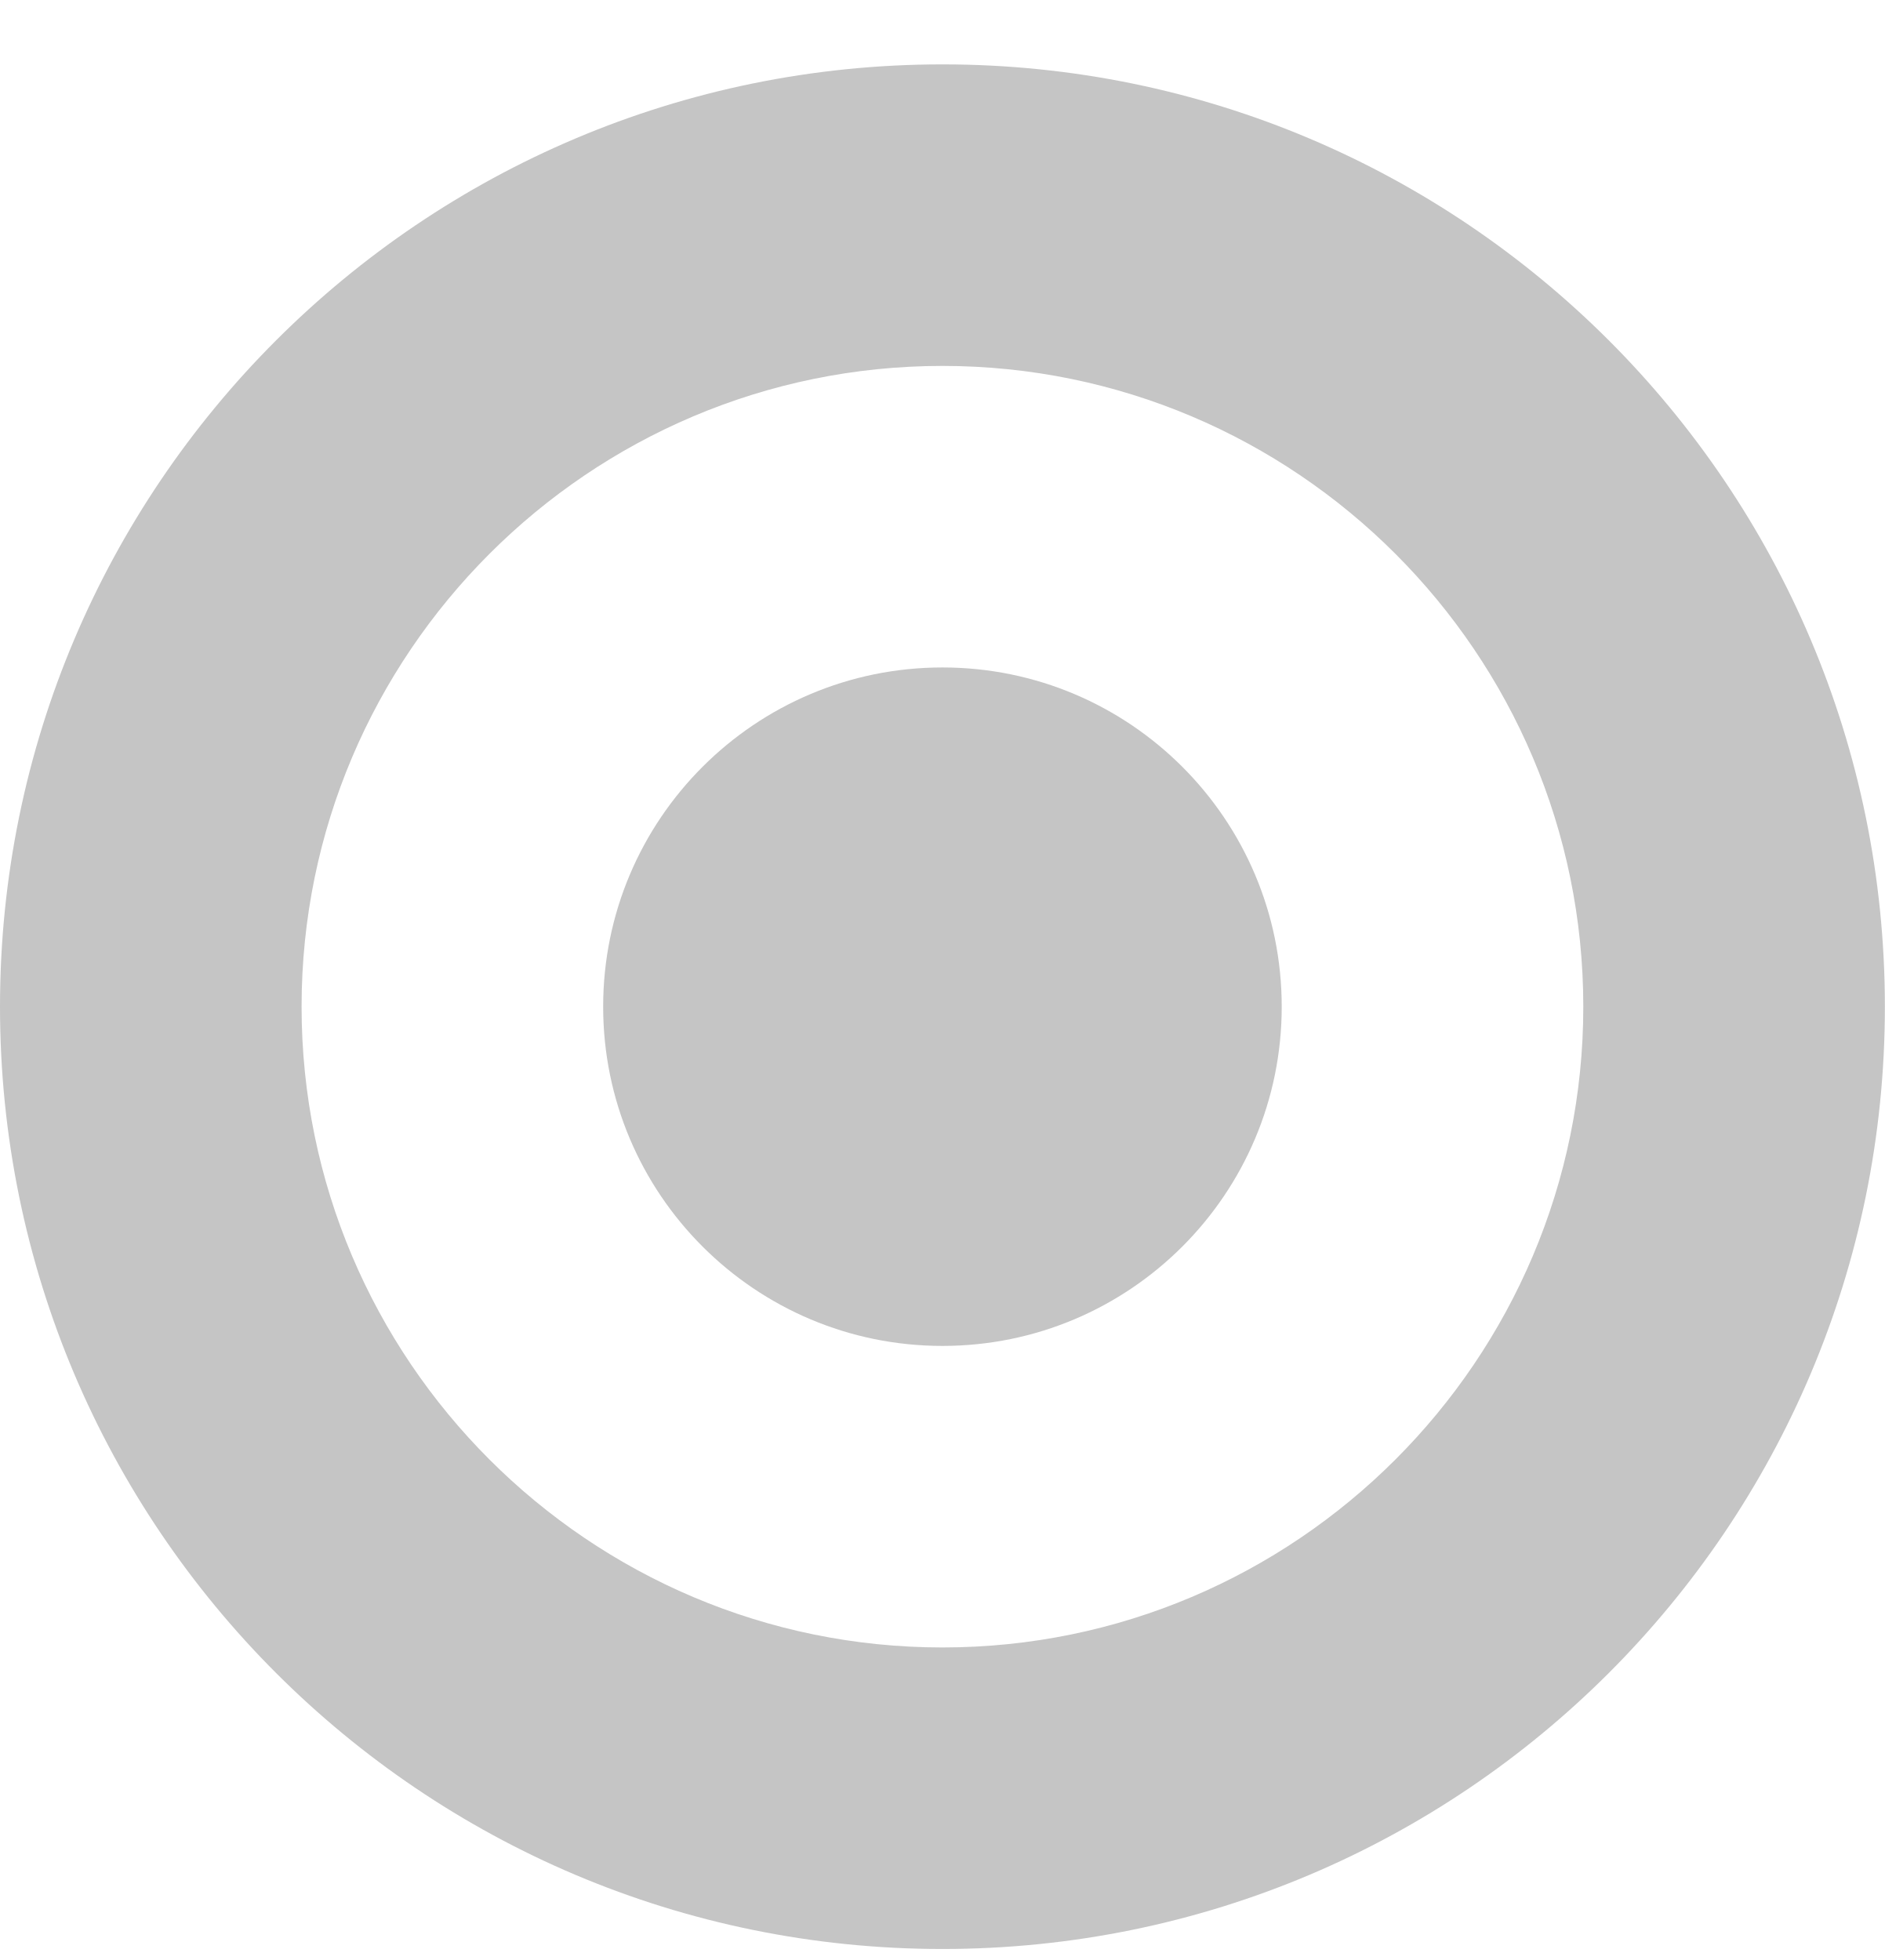
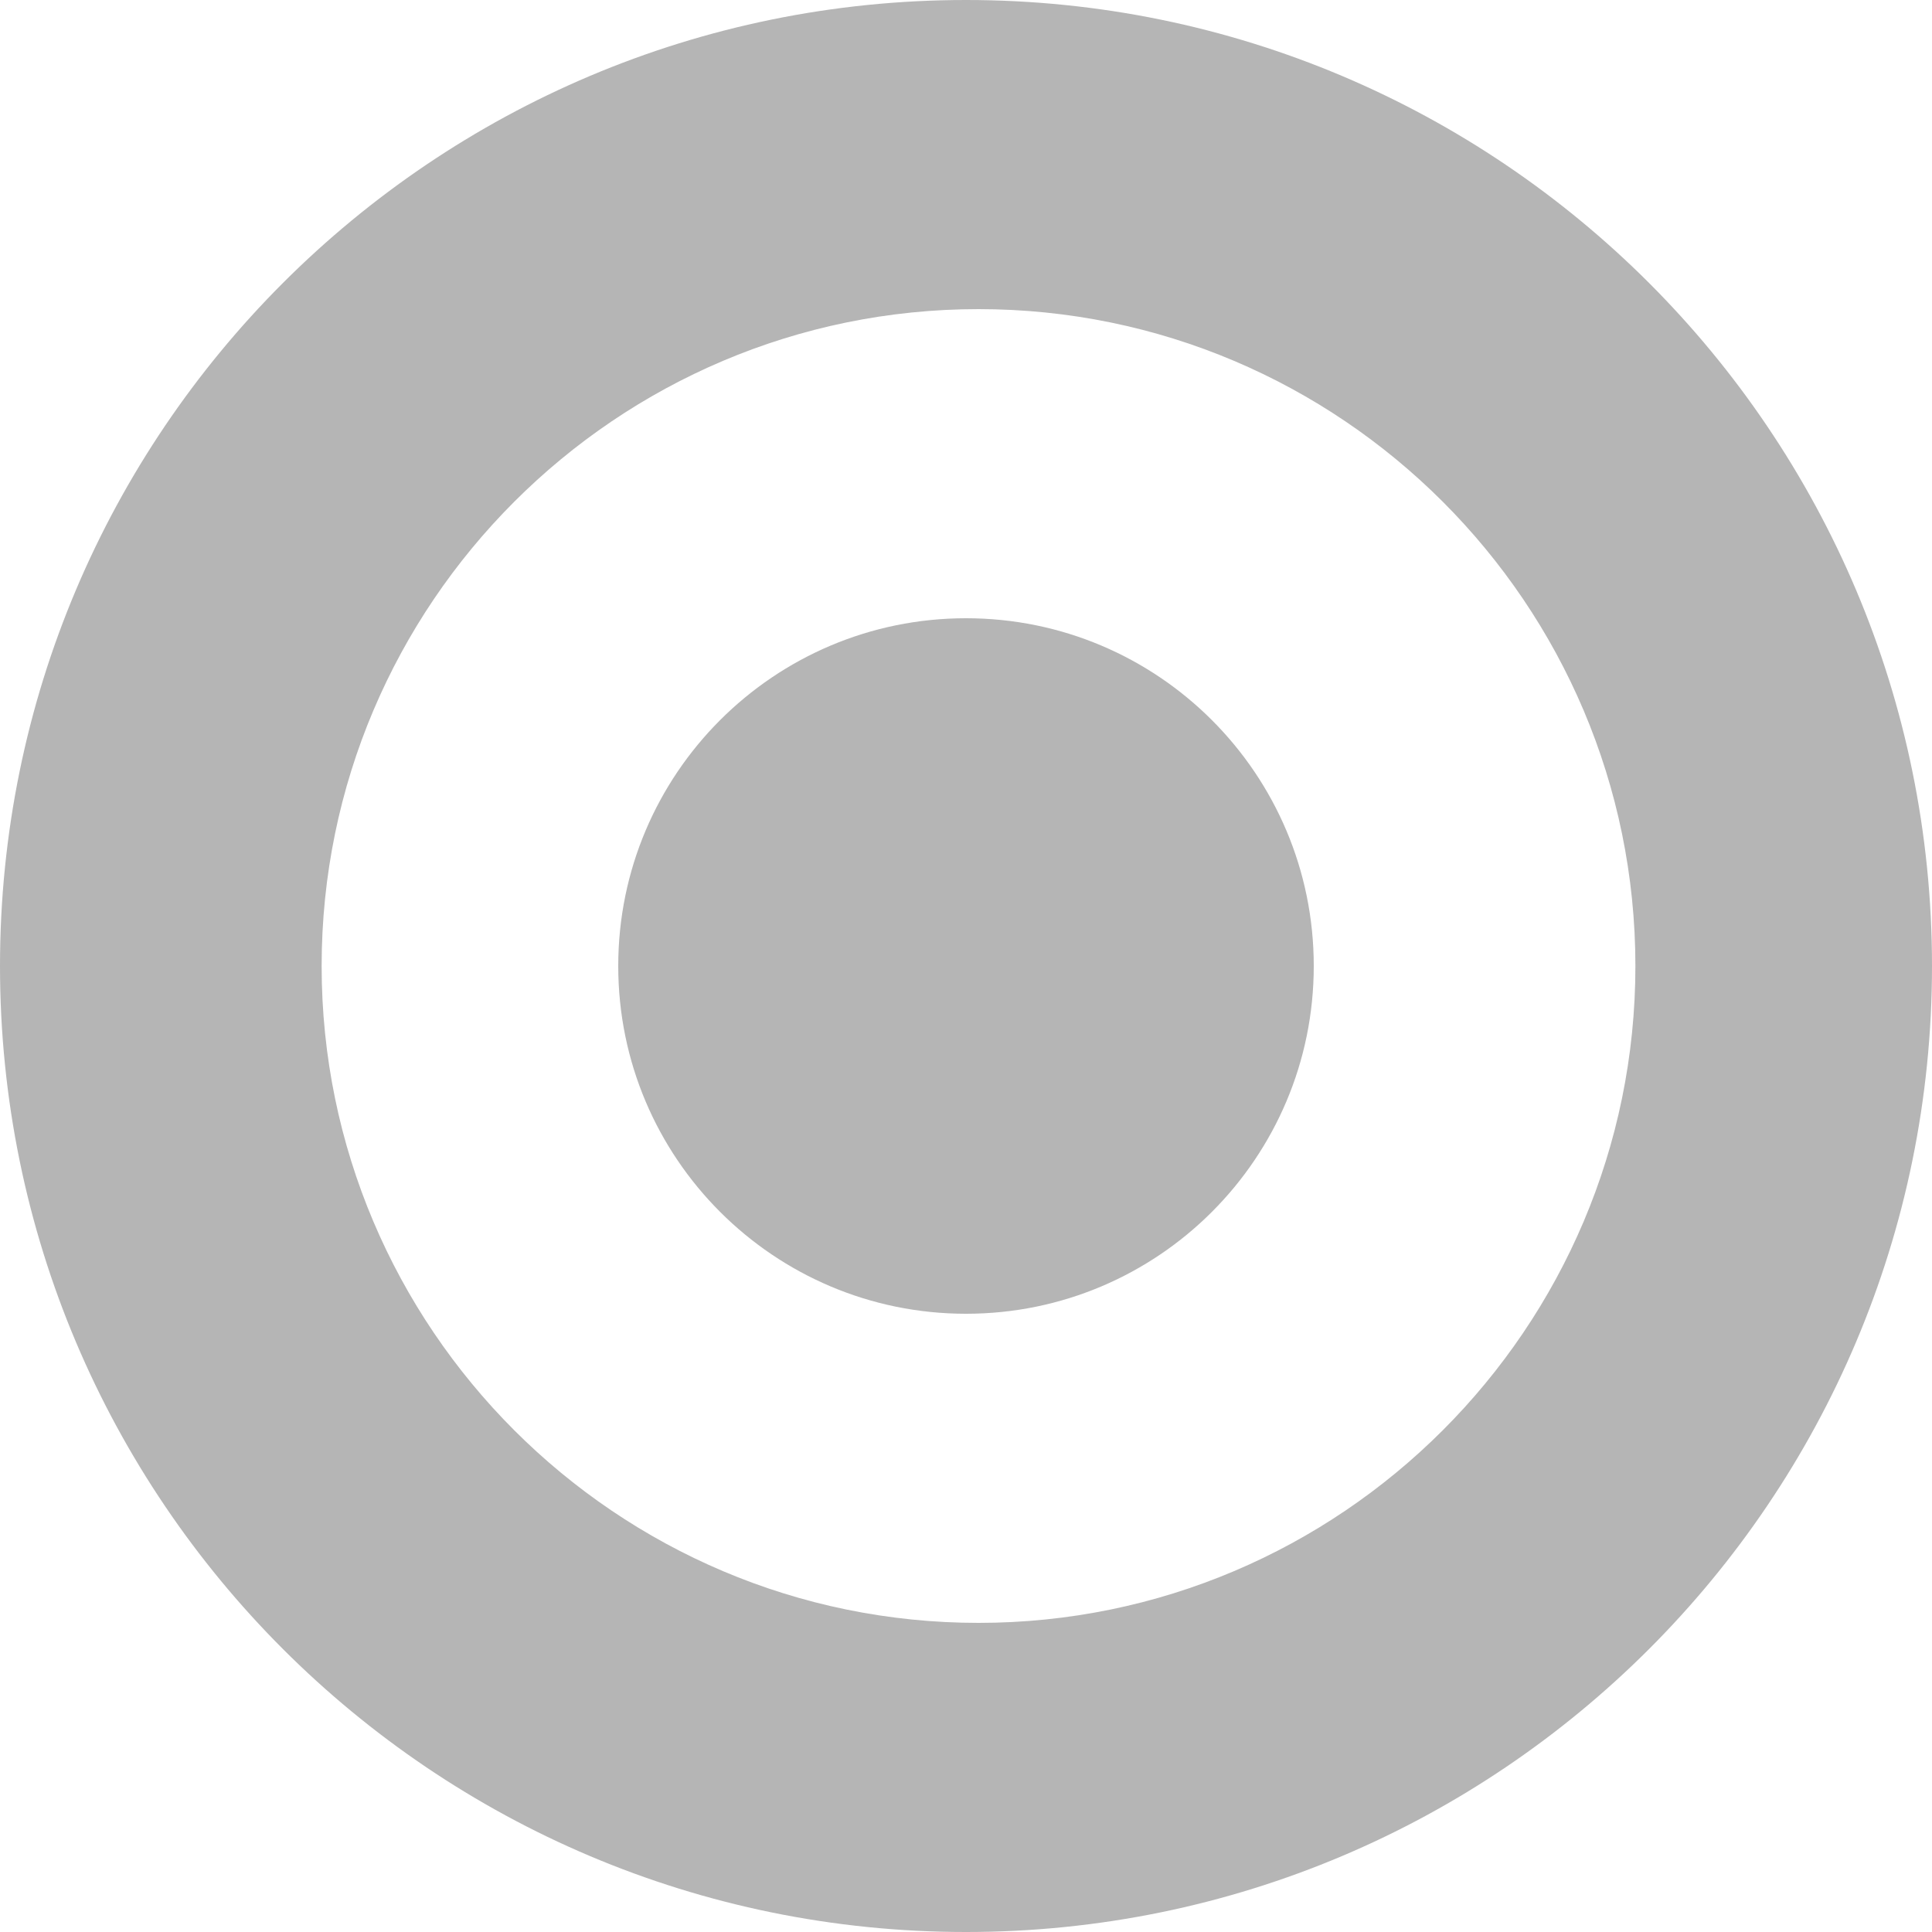
- <svg xmlns="http://www.w3.org/2000/svg" width="25" height="26" viewBox="0 0 25 26" fill="none">
-   <path fill-rule="evenodd" clip-rule="evenodd" d="M0 13.354C0 6.451 5.597 0.854 12.5 0.854C19.403 0.854 25 6.451 25 13.354C25 20.257 19.403 25.854 12.5 25.854C5.597 25.854 0 20.257 0 13.354ZM21 13.354C21 8.667 17.187 4.854 12.5 4.854C7.813 4.854 4 8.667 4 13.354C4 18.041 7.813 21.854 12.5 21.854C17.187 21.854 21 18.041 21 13.354Z" fill="#C5C5C5" />
-   <path d="M12.5 17.854C14.985 17.854 17 15.839 17 13.354C17 10.869 14.985 8.854 12.5 8.854C10.015 8.854 8 10.869 8 13.354C8 15.839 10.015 17.854 12.5 17.854Z" fill="#C5C5C5" />
+ <svg xmlns="http://www.w3.org/2000/svg" width="25" height="25" viewBox="0 0 25 25" fill="none">
+   <path fill-rule="evenodd" clip-rule="evenodd" d="M0 12.5C0 5.597 5.597 0 12.5 0C19.403 0 25 5.597 25 12.5C25 19.403 19.403 25 12.5 25C5.597 25 0 19.403 0 12.5ZM21.162 12.5C21.162 7.813 17.349 4 12.662 4C7.975 4 4.162 7.813 4.162 12.5C4.162 17.187 7.975 21 12.662 21C17.349 21 21.162 17.187 21.162 12.5Z" fill="#B5B5B5" />
+   <path d="M12.5 17C14.985 17 17 14.985 17 12.5C17 10.015 14.985 8 12.5 8C10.015 8 8 10.015 8 12.5C8 14.985 10.015 17 12.5 17Z" fill="#B5B5B5" />
</svg>
